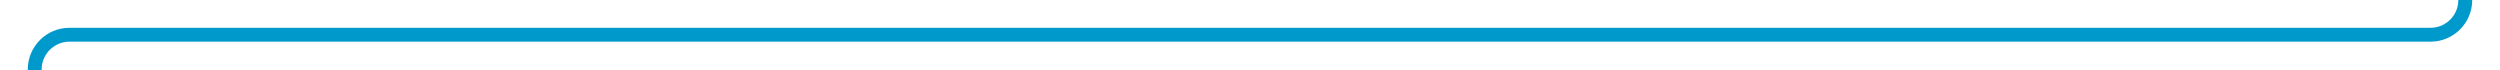
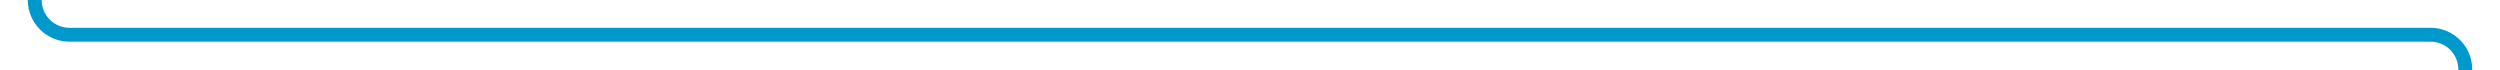
- <svg xmlns="http://www.w3.org/2000/svg" version="1.1" width="360px" height="10px" preserveAspectRatio="xMinYMid meet" viewBox="471 314  360 8">
-   <path d="M 476 363  L 476 323  A 5 5 0 0 1 481 318 L 821 318  A 5 5 0 0 0 826 313 L 826 275  " stroke-width="2" stroke="#0099cc" fill="none" />
-   <path d="M 834 282.4  L 826 273  L 818 282.4  L 826 278.8  L 834 282.4  Z " fill-rule="nonzero" fill="#0099cc" stroke="none" />
+ <svg xmlns="http://www.w3.org/2000/svg" version="1.1" width="360px" height="10px" preserveAspectRatio="xMinYMid meet" viewBox="121 363  360 8">
+   <path d="M 476 412  L 476 372  A 5 5 0 0 0 471 367 L 131 367  A 5 5 0 0 1 126 362 L 126 324  " stroke-width="2" stroke="#0099cc" fill="none" />
+   <path d="M 134 331.4  L 126 322  L 118 331.4  L 126 327.8  L 134 331.4  Z " fill-rule="nonzero" fill="#0099cc" stroke="none" />
</svg>
